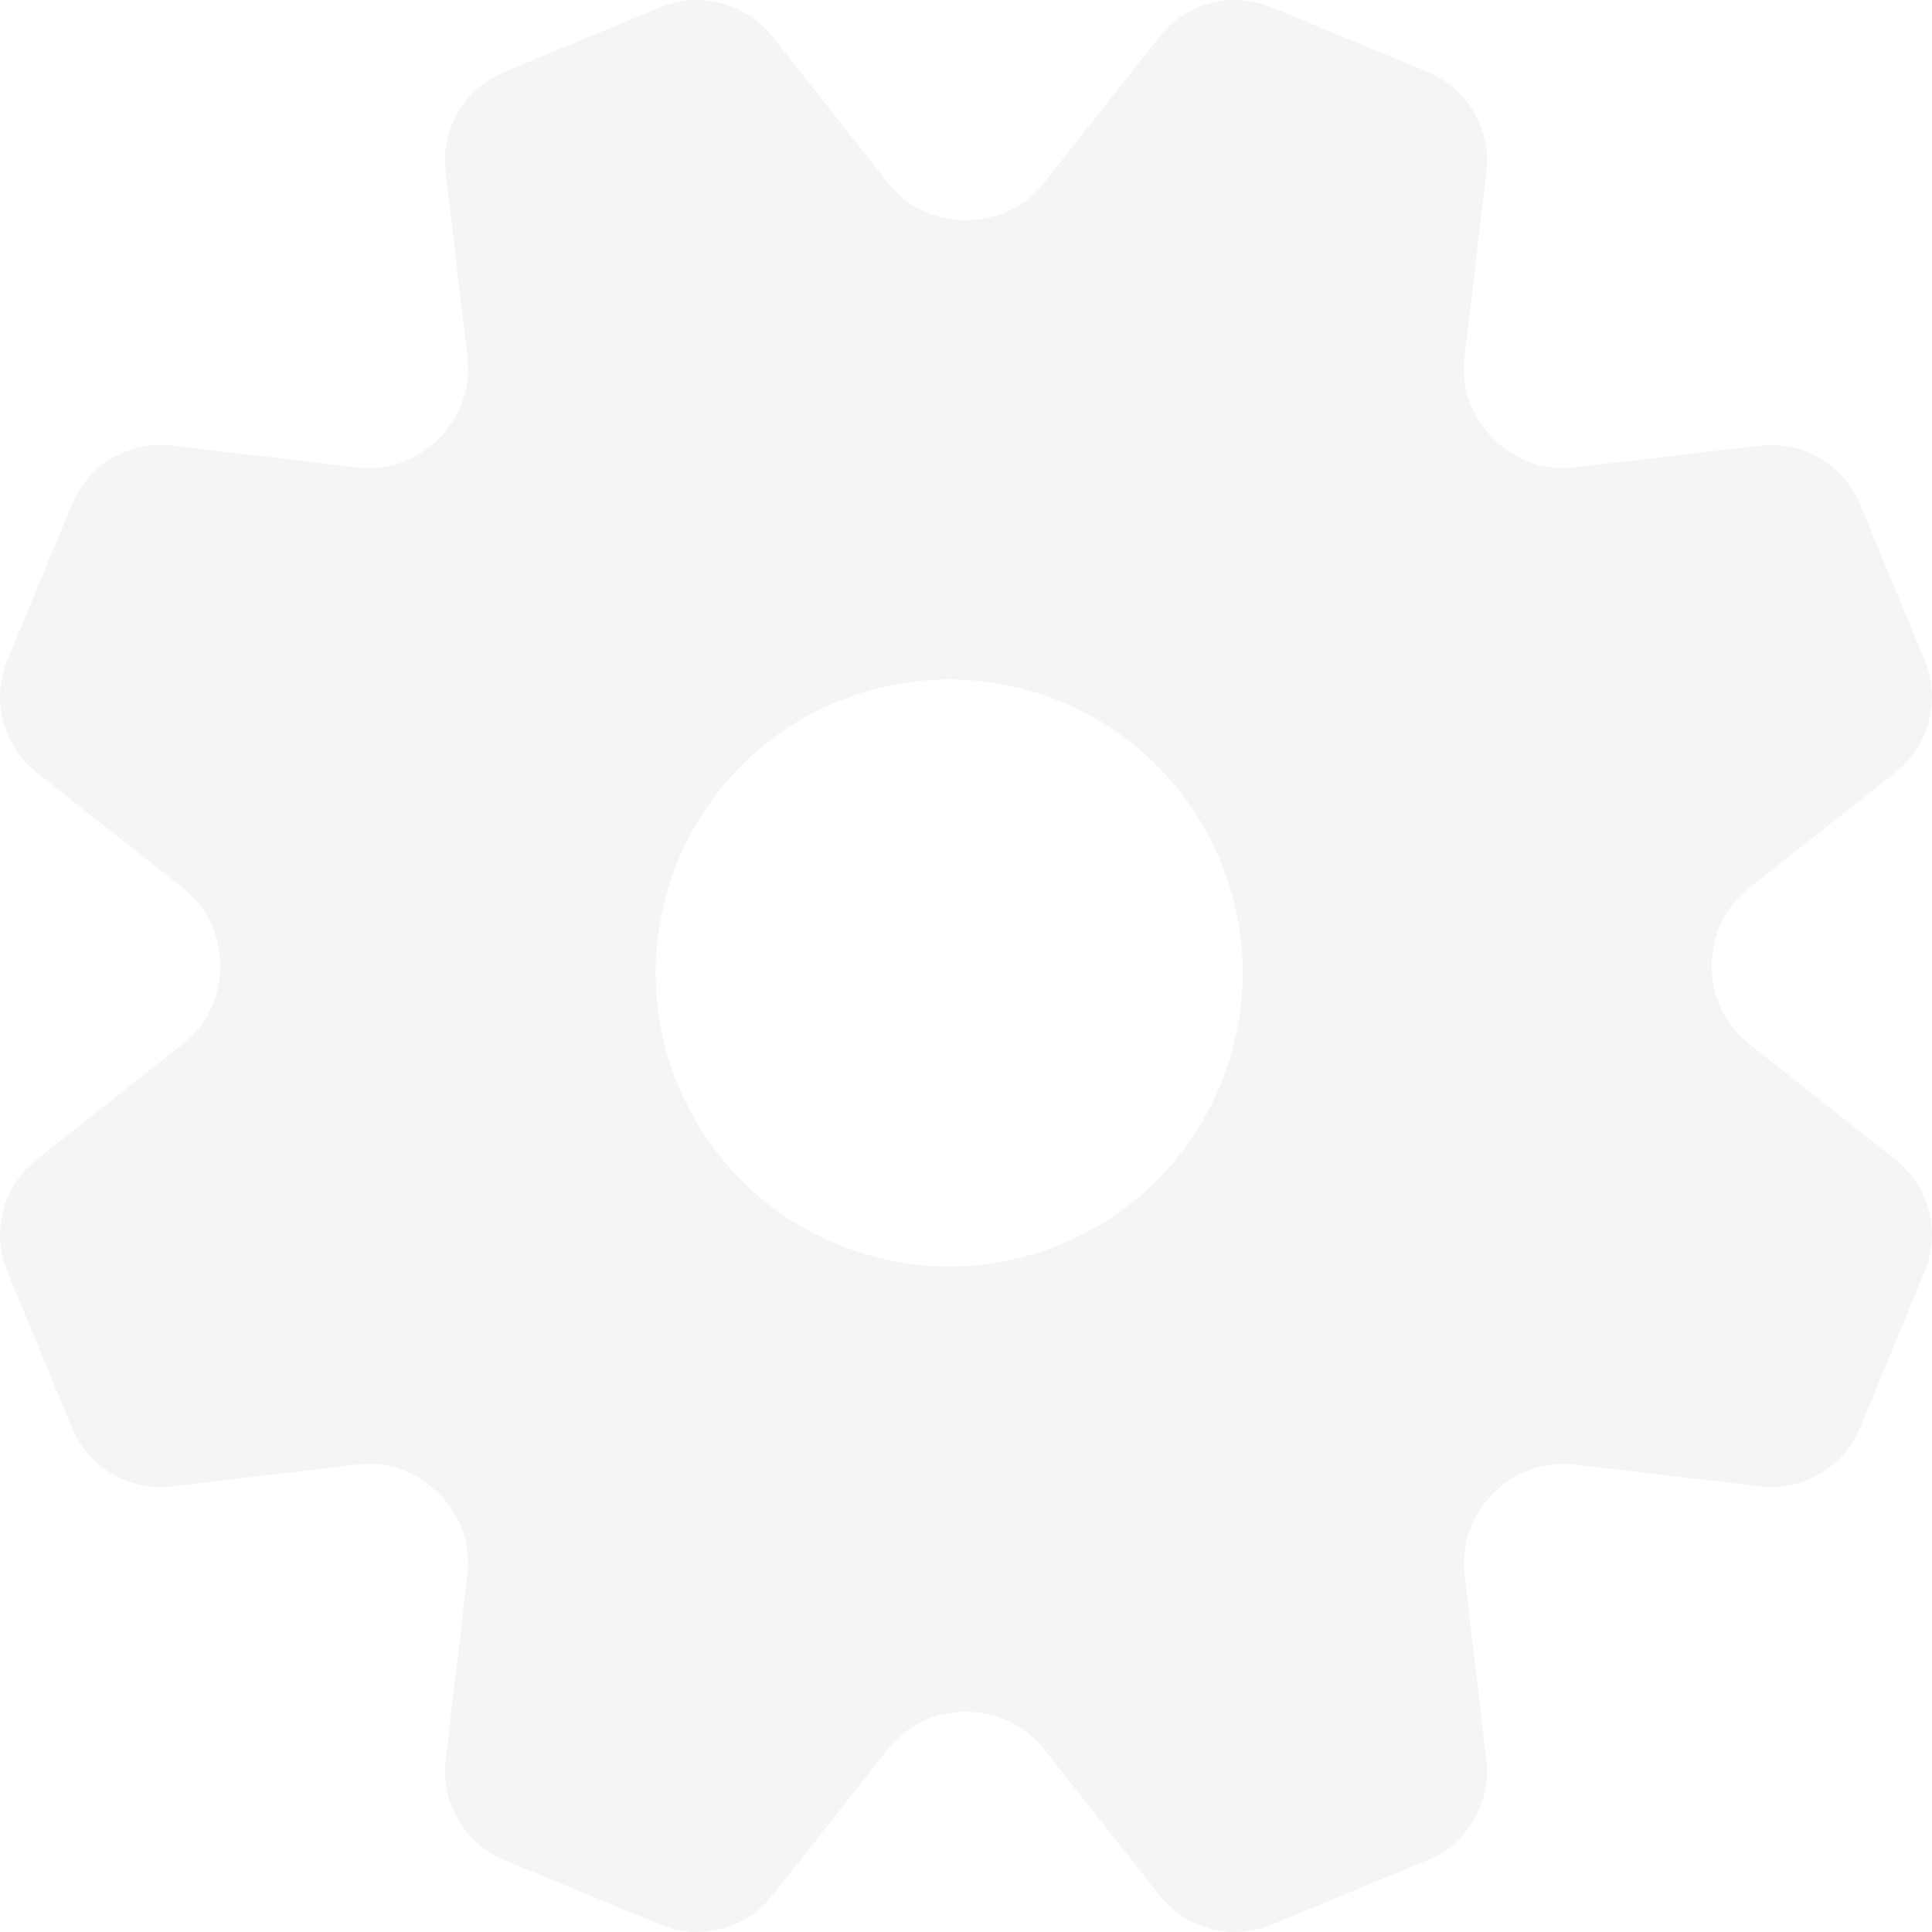
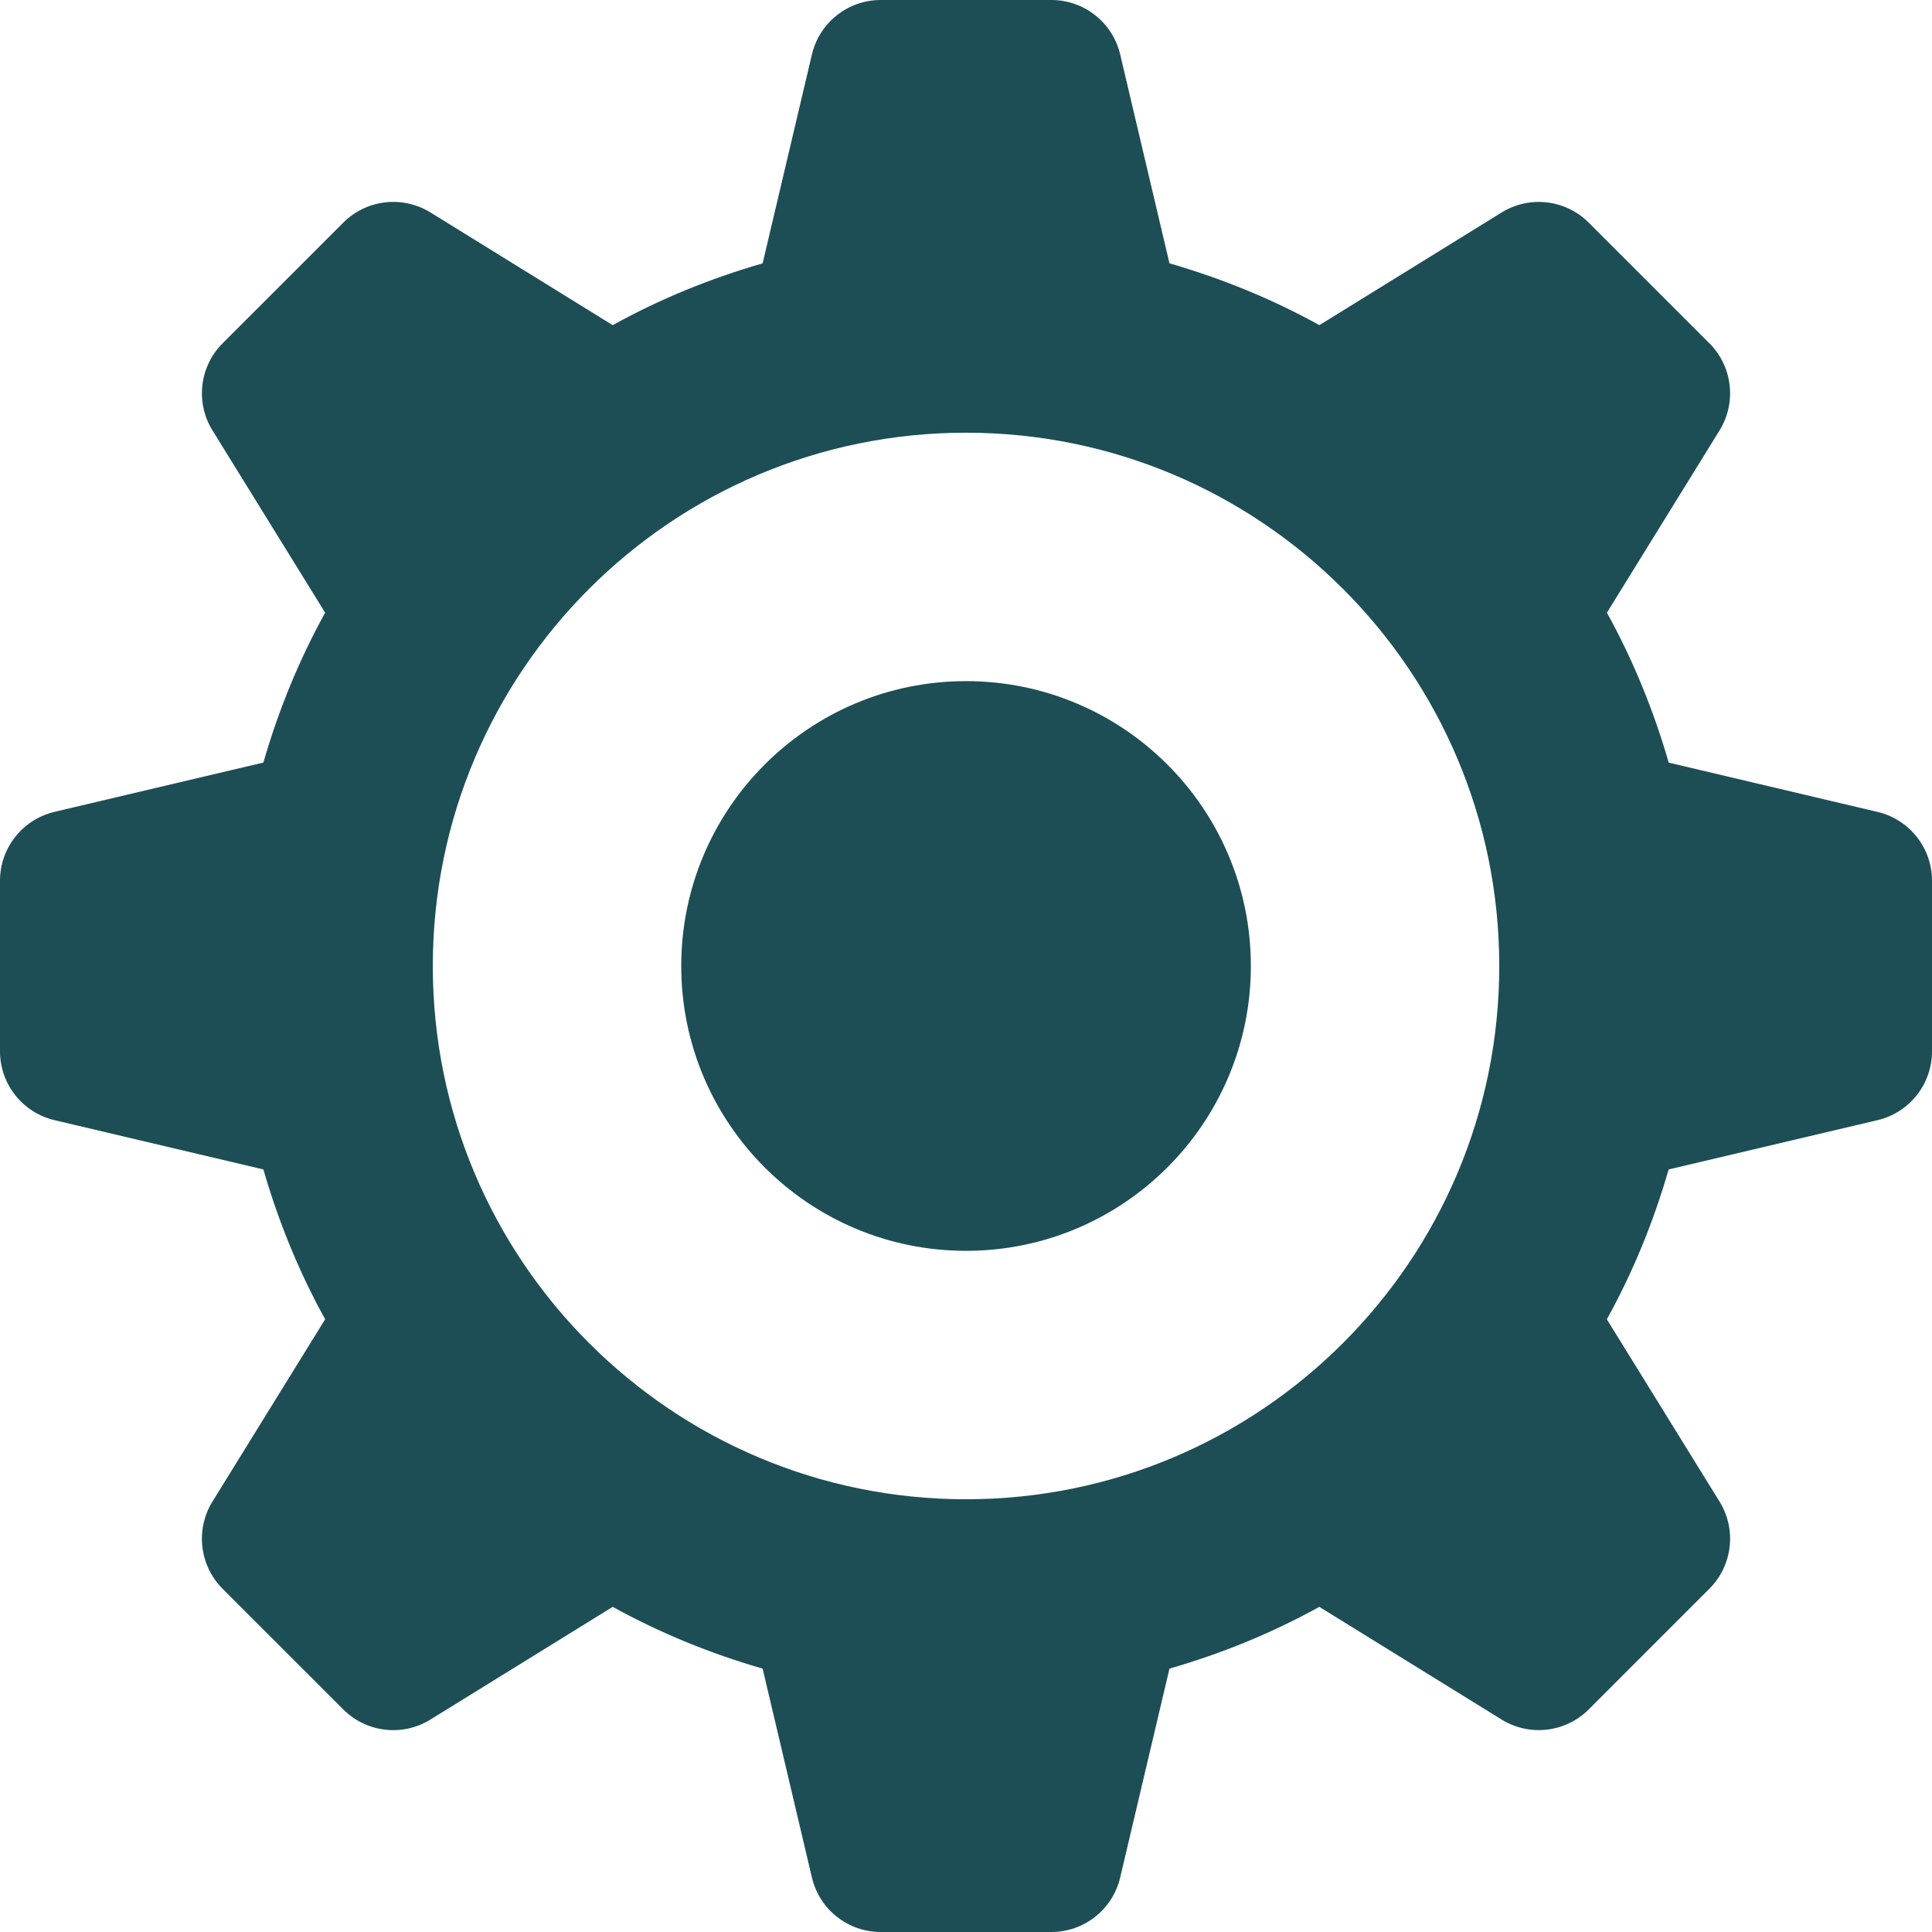
- <svg xmlns="http://www.w3.org/2000/svg" version="1.1" id="_x32_" x="0px" y="0px" viewBox="0 0 512 512" style="width: 256px; height: 256px; opacity: 1;" xml:space="preserve">
+ <svg xmlns="http://www.w3.org/2000/svg" version="1.1" id="_x32_" x="0px" y="0px" viewBox="0 0 512 512" style="width: 64px; height: 64px; opacity: 1;" xml:space="preserve">
  <style type="text/css">
	.st0{fill:#4B4B4B;}
</style>
  <g>
-     <path class="st0" d="M502.325,307.303l-39.006-30.805c-6.215-4.908-9.665-12.429-9.668-20.348c0-0.084,0-0.168,0-0.252   c-0.014-7.936,3.44-15.478,9.667-20.396l39.007-30.806c8.933-7.055,12.093-19.185,7.737-29.701l-17.134-41.366   c-4.356-10.516-15.167-16.86-26.472-15.532l-49.366,5.8c-7.881,0.926-15.656-1.966-21.258-7.586   c-0.059-0.06-0.118-0.119-0.177-0.178c-5.597-5.602-8.476-13.36-7.552-21.225l5.799-49.363   c1.328-11.305-5.015-22.116-15.531-26.472L337.004,1.939c-10.516-4.356-22.646-1.196-29.701,7.736l-30.805,39.005   c-4.908,6.215-12.43,9.665-20.349,9.668c-0.084,0-0.168,0-0.252,0c-7.935,0.014-15.477-3.44-20.395-9.667L204.697,9.675   c-7.055-8.933-19.185-12.092-29.702-7.736L133.63,19.072c-10.516,4.356-16.86,15.167-15.532,26.473l5.799,49.366   c0.926,7.881-1.964,15.656-7.585,21.257c-0.059,0.059-0.118,0.118-0.178,0.178c-5.602,5.598-13.36,8.477-21.226,7.552   l-49.363-5.799c-11.305-1.328-22.116,5.015-26.472,15.531L1.939,174.996c-4.356,10.516-1.196,22.646,7.736,29.701l39.006,30.805   c6.215,4.908,9.665,12.429,9.668,20.348c0,0.084,0,0.167,0,0.251c0.014,7.935-3.44,15.477-9.667,20.395L9.675,307.303   c-8.933,7.055-12.092,19.185-7.736,29.701l17.134,41.365c4.356,10.516,15.168,16.86,26.472,15.532l49.366-5.799   c7.882-0.926,15.656,1.965,21.258,7.586c0.059,0.059,0.118,0.119,0.178,0.178c5.597,5.603,8.476,13.36,7.552,21.226l-5.799,49.364   c-1.328,11.305,5.015,22.116,15.532,26.472l41.366,17.134c10.516,4.356,22.646,1.196,29.701-7.736l30.804-39.005   c4.908-6.215,12.43-9.665,20.348-9.669c0.084,0,0.168,0,0.251,0c7.936-0.014,15.478,3.44,20.396,9.667l30.806,39.007   c7.055,8.933,19.185,12.093,29.701,7.736l41.366-17.134c10.516-4.356,16.86-15.168,15.532-26.472l-5.8-49.366   c-0.926-7.881,1.965-15.656,7.586-21.257c0.059-0.059,0.119-0.119,0.178-0.178c5.602-5.597,13.36-8.476,21.225-7.552l49.364,5.799   c11.305,1.328,22.117-5.015,26.472-15.531l17.134-41.365C514.418,326.488,511.258,314.358,502.325,307.303z M281.292,329.698   c-39.68,16.436-85.172-2.407-101.607-42.087c-16.436-39.68,2.407-85.171,42.087-101.608c39.68-16.436,85.172,2.407,101.608,42.088   C339.815,267.771,320.972,313.262,281.292,329.698z" style="fill: rgb(245, 245, 244);" />
+     <path class="st0" d="M497.569,215.169l-55.341-13.064c-4.037-13.955-9.495-27.277-16.376-39.735l29.844-48.304   c4.57-7.395,3.45-16.945-2.688-23.084l-31.992-31.991c-6.128-6.129-15.67-7.248-23.073-2.68l-48.286,29.854   c-12.468-6.881-25.789-12.348-39.734-16.376l-13.064-55.368c-2-8.44-9.551-14.422-18.23-14.422h-45.24   c-8.679,0-16.22,5.982-18.22,14.422L202.105,69.79c-13.955,4.028-27.276,9.478-39.735,16.376l-48.304-29.871   c-7.386-4.551-16.945-3.441-23.084,2.697L58.992,90.974c-6.129,6.137-7.248,15.706-2.689,23.082l29.863,48.313   c-6.881,12.458-12.349,25.78-16.367,39.716L14.422,215.15C5.982,217.169,0,224.701,0,233.389v45.231   c0,8.679,5.982,16.239,14.422,18.229L69.8,309.914c4.028,13.945,9.486,27.257,16.367,39.707l-29.872,48.322   c-4.551,7.394-3.441,16.954,2.697,23.101l31.982,31.973c6.138,6.147,15.706,7.256,23.082,2.688l48.322-29.872   c12.469,6.89,25.79,12.349,39.726,16.367l13.064,55.368c2,8.468,9.541,14.431,18.22,14.431h45.24c8.679,0,16.23-5.964,18.23-14.431   l13.064-55.368c13.936-4.018,27.258-9.477,39.708-16.367l48.313,29.863c7.403,4.57,16.945,3.45,23.092-2.688l31.982-31.992   c6.128-6.128,7.248-15.688,2.678-23.083l-29.863-48.304c6.899-12.45,12.349-25.771,16.377-39.716l55.368-13.065   c8.468-2,14.422-9.541,14.422-18.229V233.38C512,224.71,506.036,217.169,497.569,215.169z M255.995,397.319   c-78.001,0-141.296-63.295-141.296-141.324c0-78.038,63.296-141.324,141.296-141.324c78.03,0,141.324,63.286,141.324,141.324   C397.319,334.024,334.025,397.319,255.995,397.319z" style="fill: rgb(29, 78, 86);" />
+     <path class="st0" d="M256.005,180.507c-41.671,0-75.469,33.809-75.469,75.488c0,41.68,33.798,75.488,75.469,75.488   c41.68,0,75.487-33.808,75.487-75.488C331.492,214.316,297.684,180.507,256.005,180.507z" style="fill: rgb(29, 78, 86);" />
  </g>
</svg>
